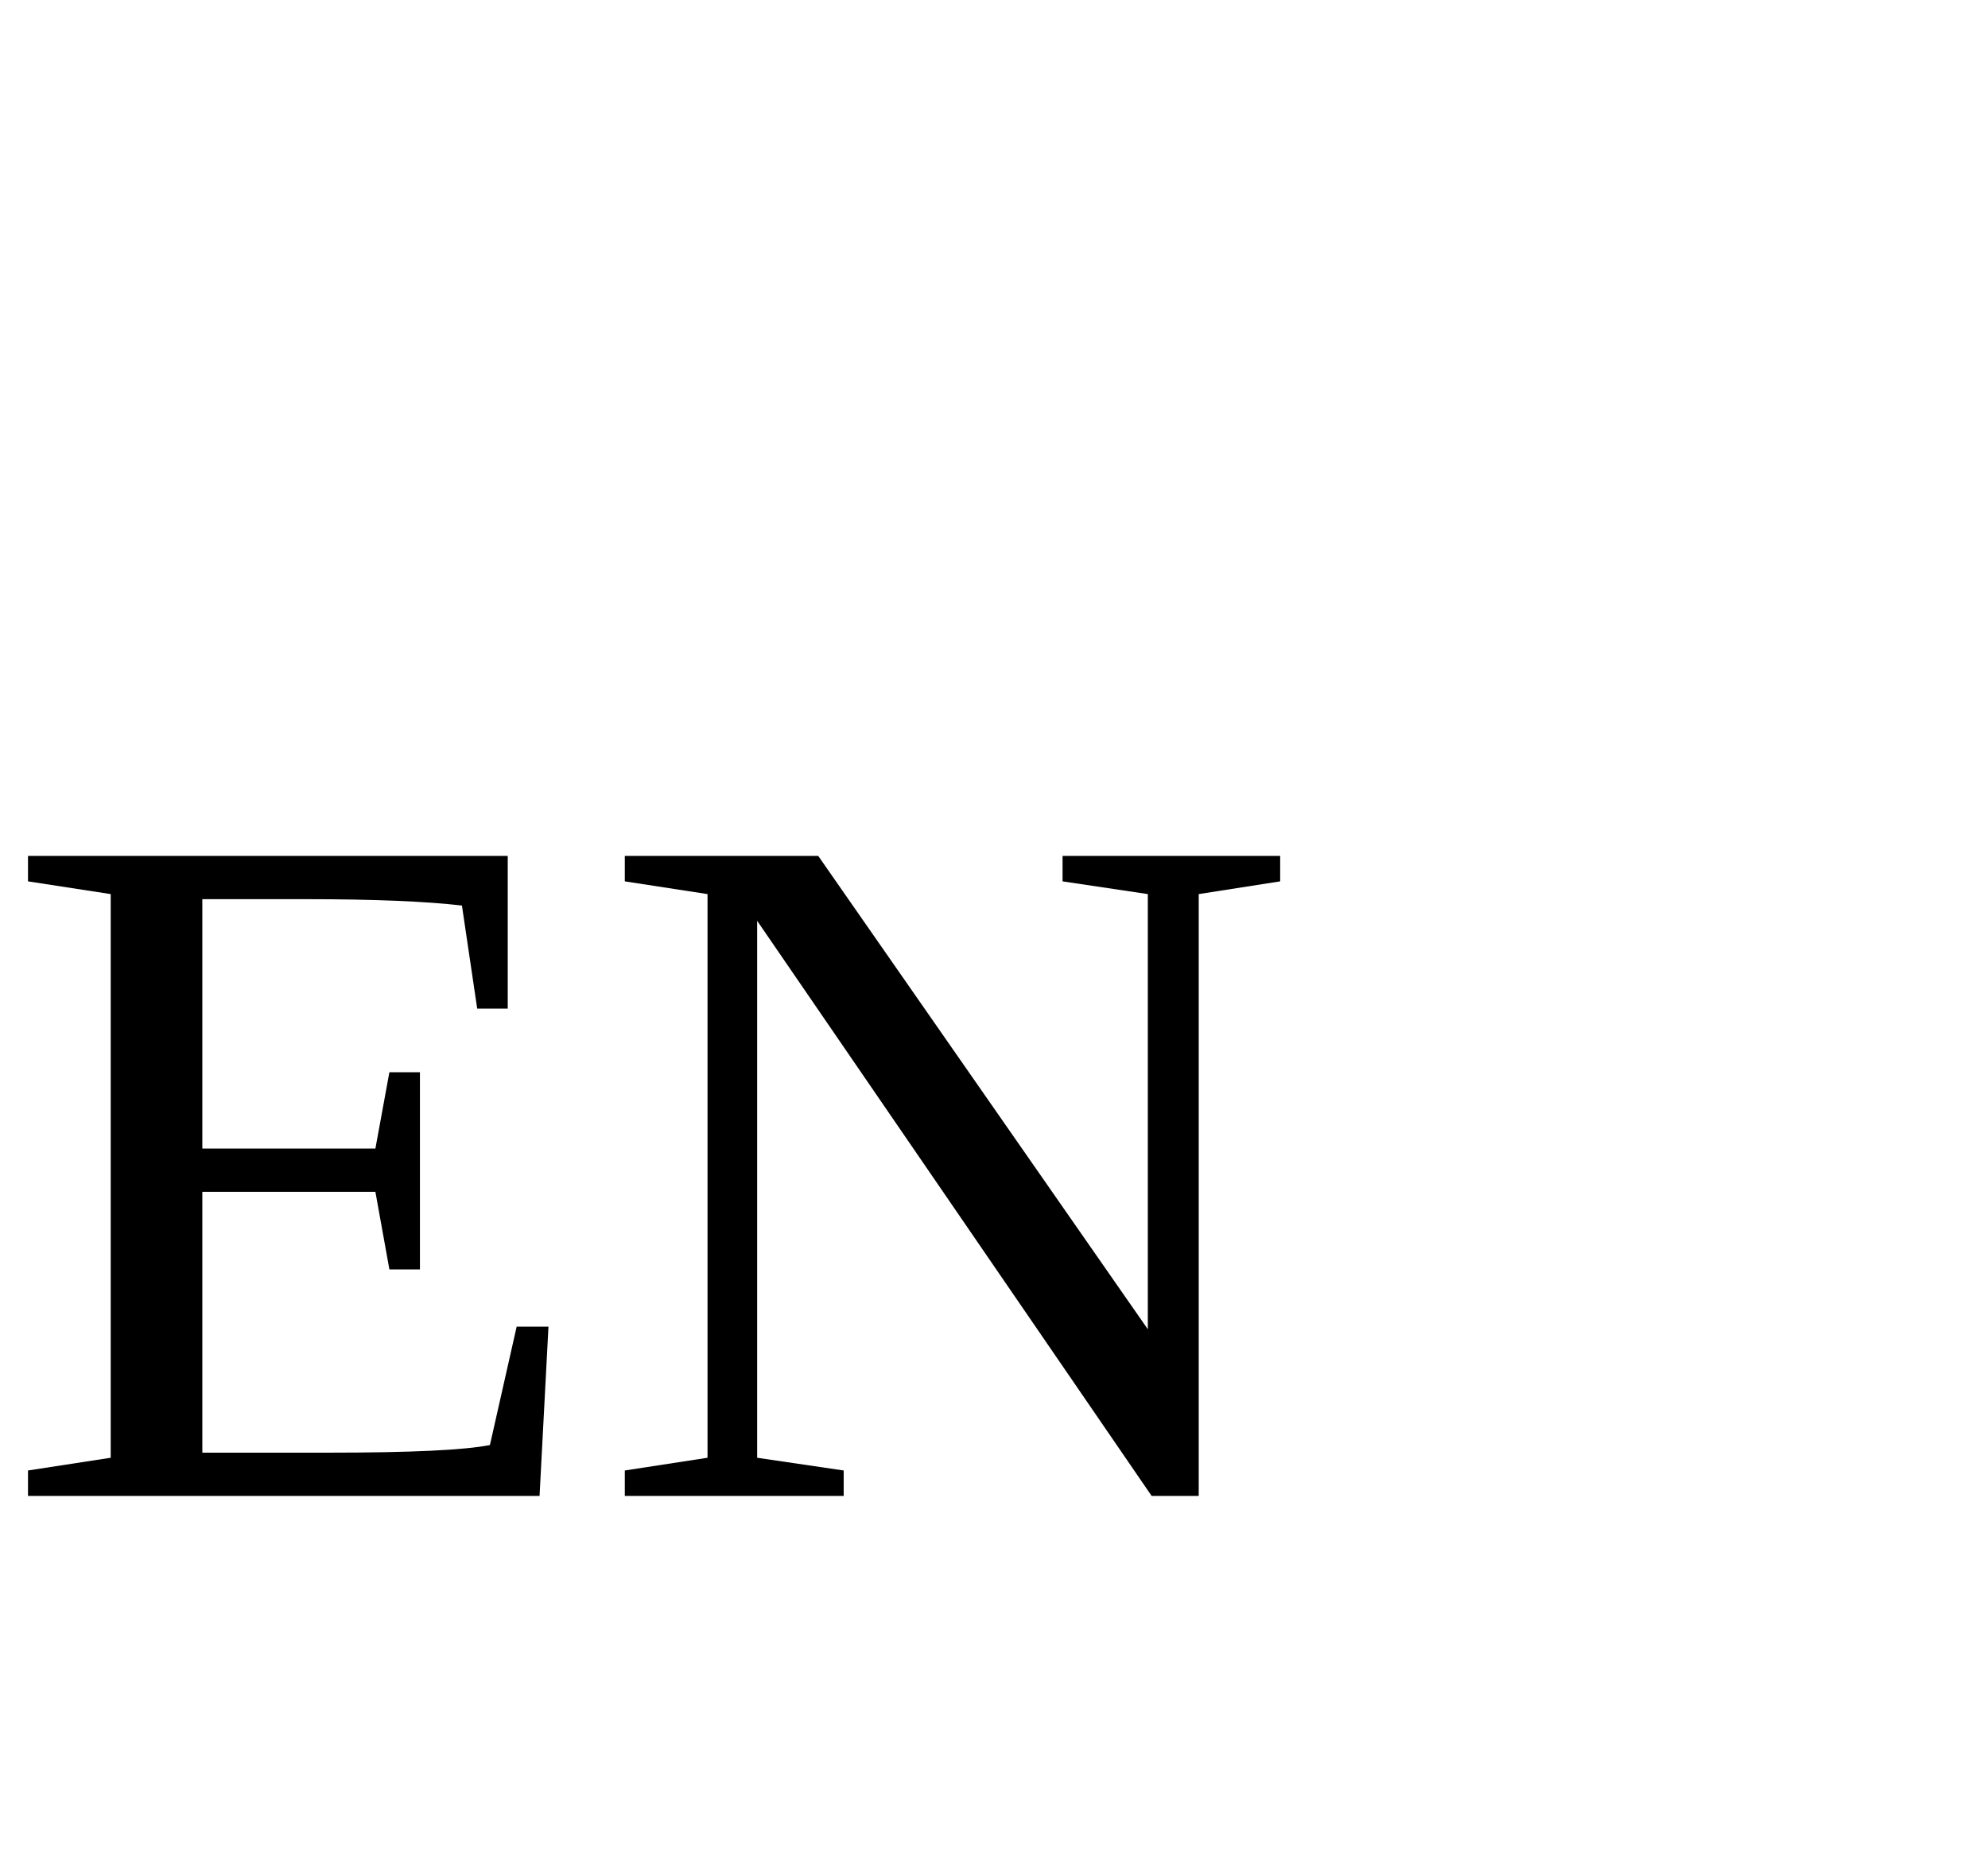
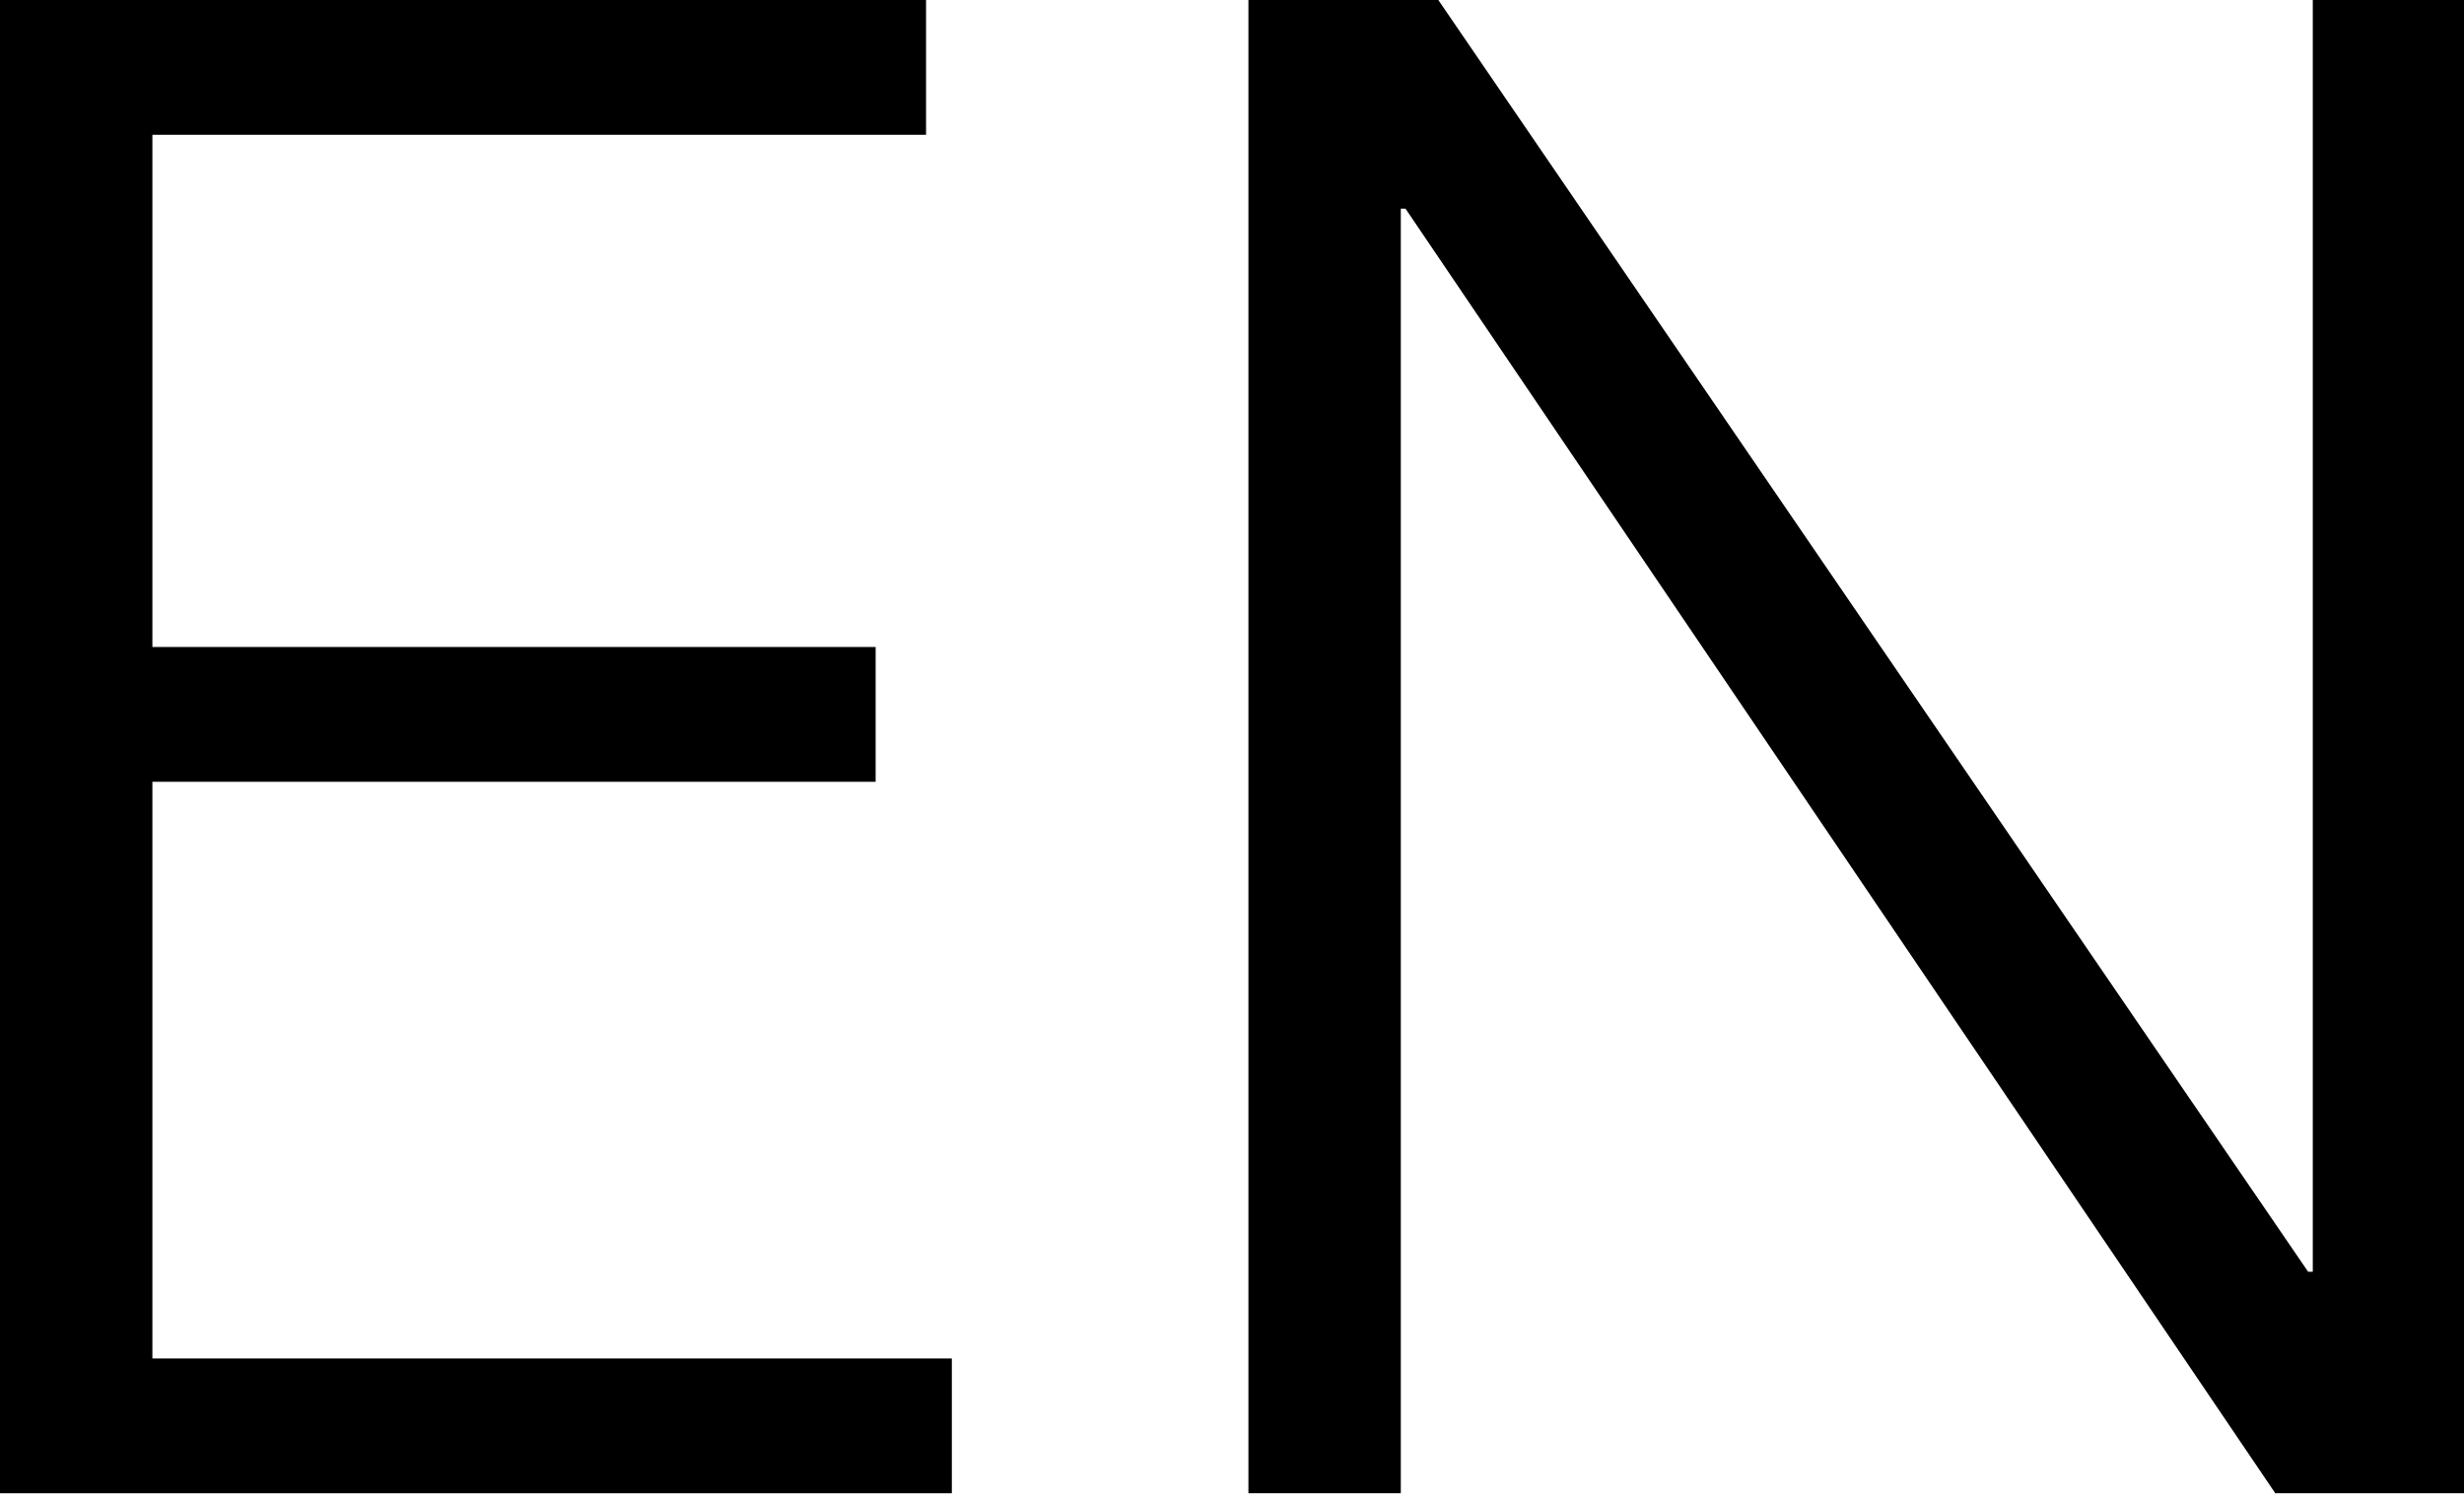
- <svg xmlns="http://www.w3.org/2000/svg" id="_レイヤー_2" data-name="レイヤー 2" viewBox="0 0 24.41 22.77">
+ <svg xmlns="http://www.w3.org/2000/svg" id="_レイヤー_2" data-name="レイヤー 2" viewBox="0 0 21.02 12.74">
  <defs>
    <style>
-       .header__lang-svg-en {
+       .cls-1 {
        fill: #f7f7f5;
-         font-family: AvenirNext-Regular, 'Avenir Next';
-         font-size: 1.8rem;
+       }
+ 
+       .cls-2 {
        opacity: .5;
      }
    </style>
  </defs>
  <g id="_ヘッダー" data-name="ヘッダー">
-     <text class="cls-1" transform="translate(0 15.37)">
-       <tspan x="0" y="3">EN</tspan>
-     </text>
+     <g class="cls-3">
+       <path class="cls-3" d="M1.3,11.59h6.82v1.15H0V0h7.9v1.15H1.3v4.37h6.17v1.15H1.3v4.91Z" />
+       <path class="cls-3" d="M19.69,10.85h.04V0h1.3v12.74h-1.62L11.99,1.78h-.04v10.96h-1.3V0h1.62l7.42,10.85Z" />
+     </g>
  </g>
</svg>
